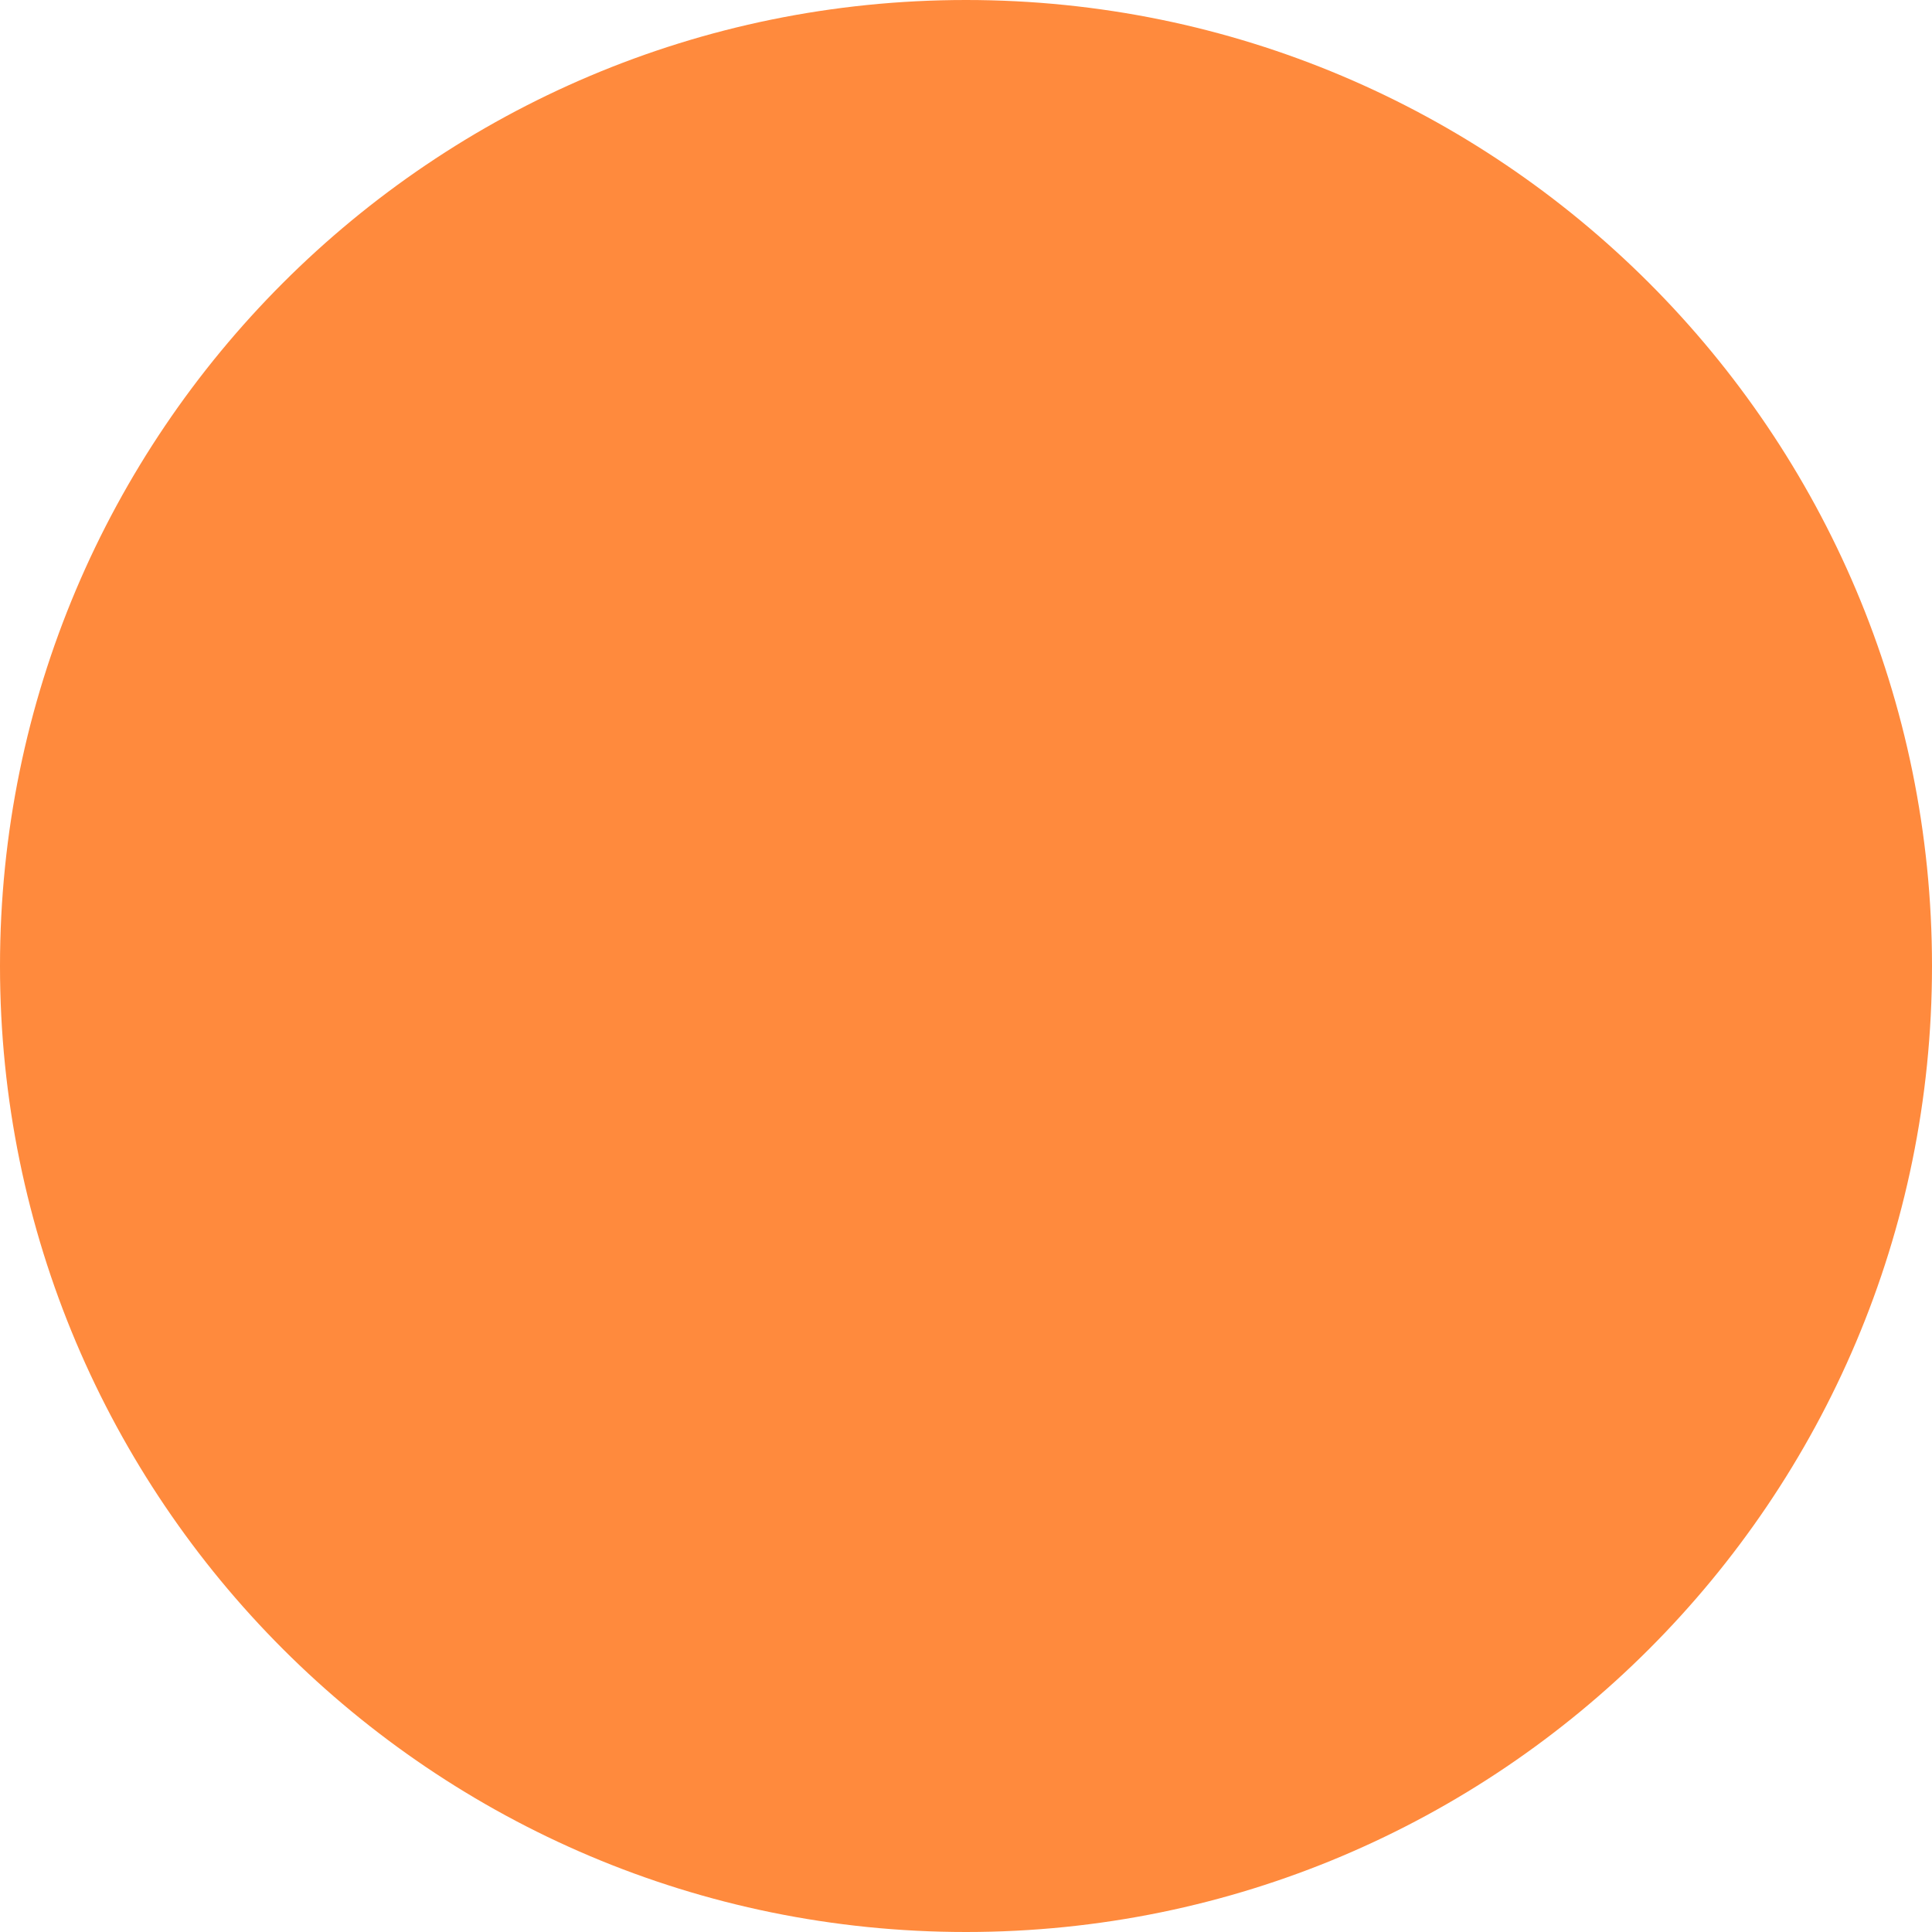
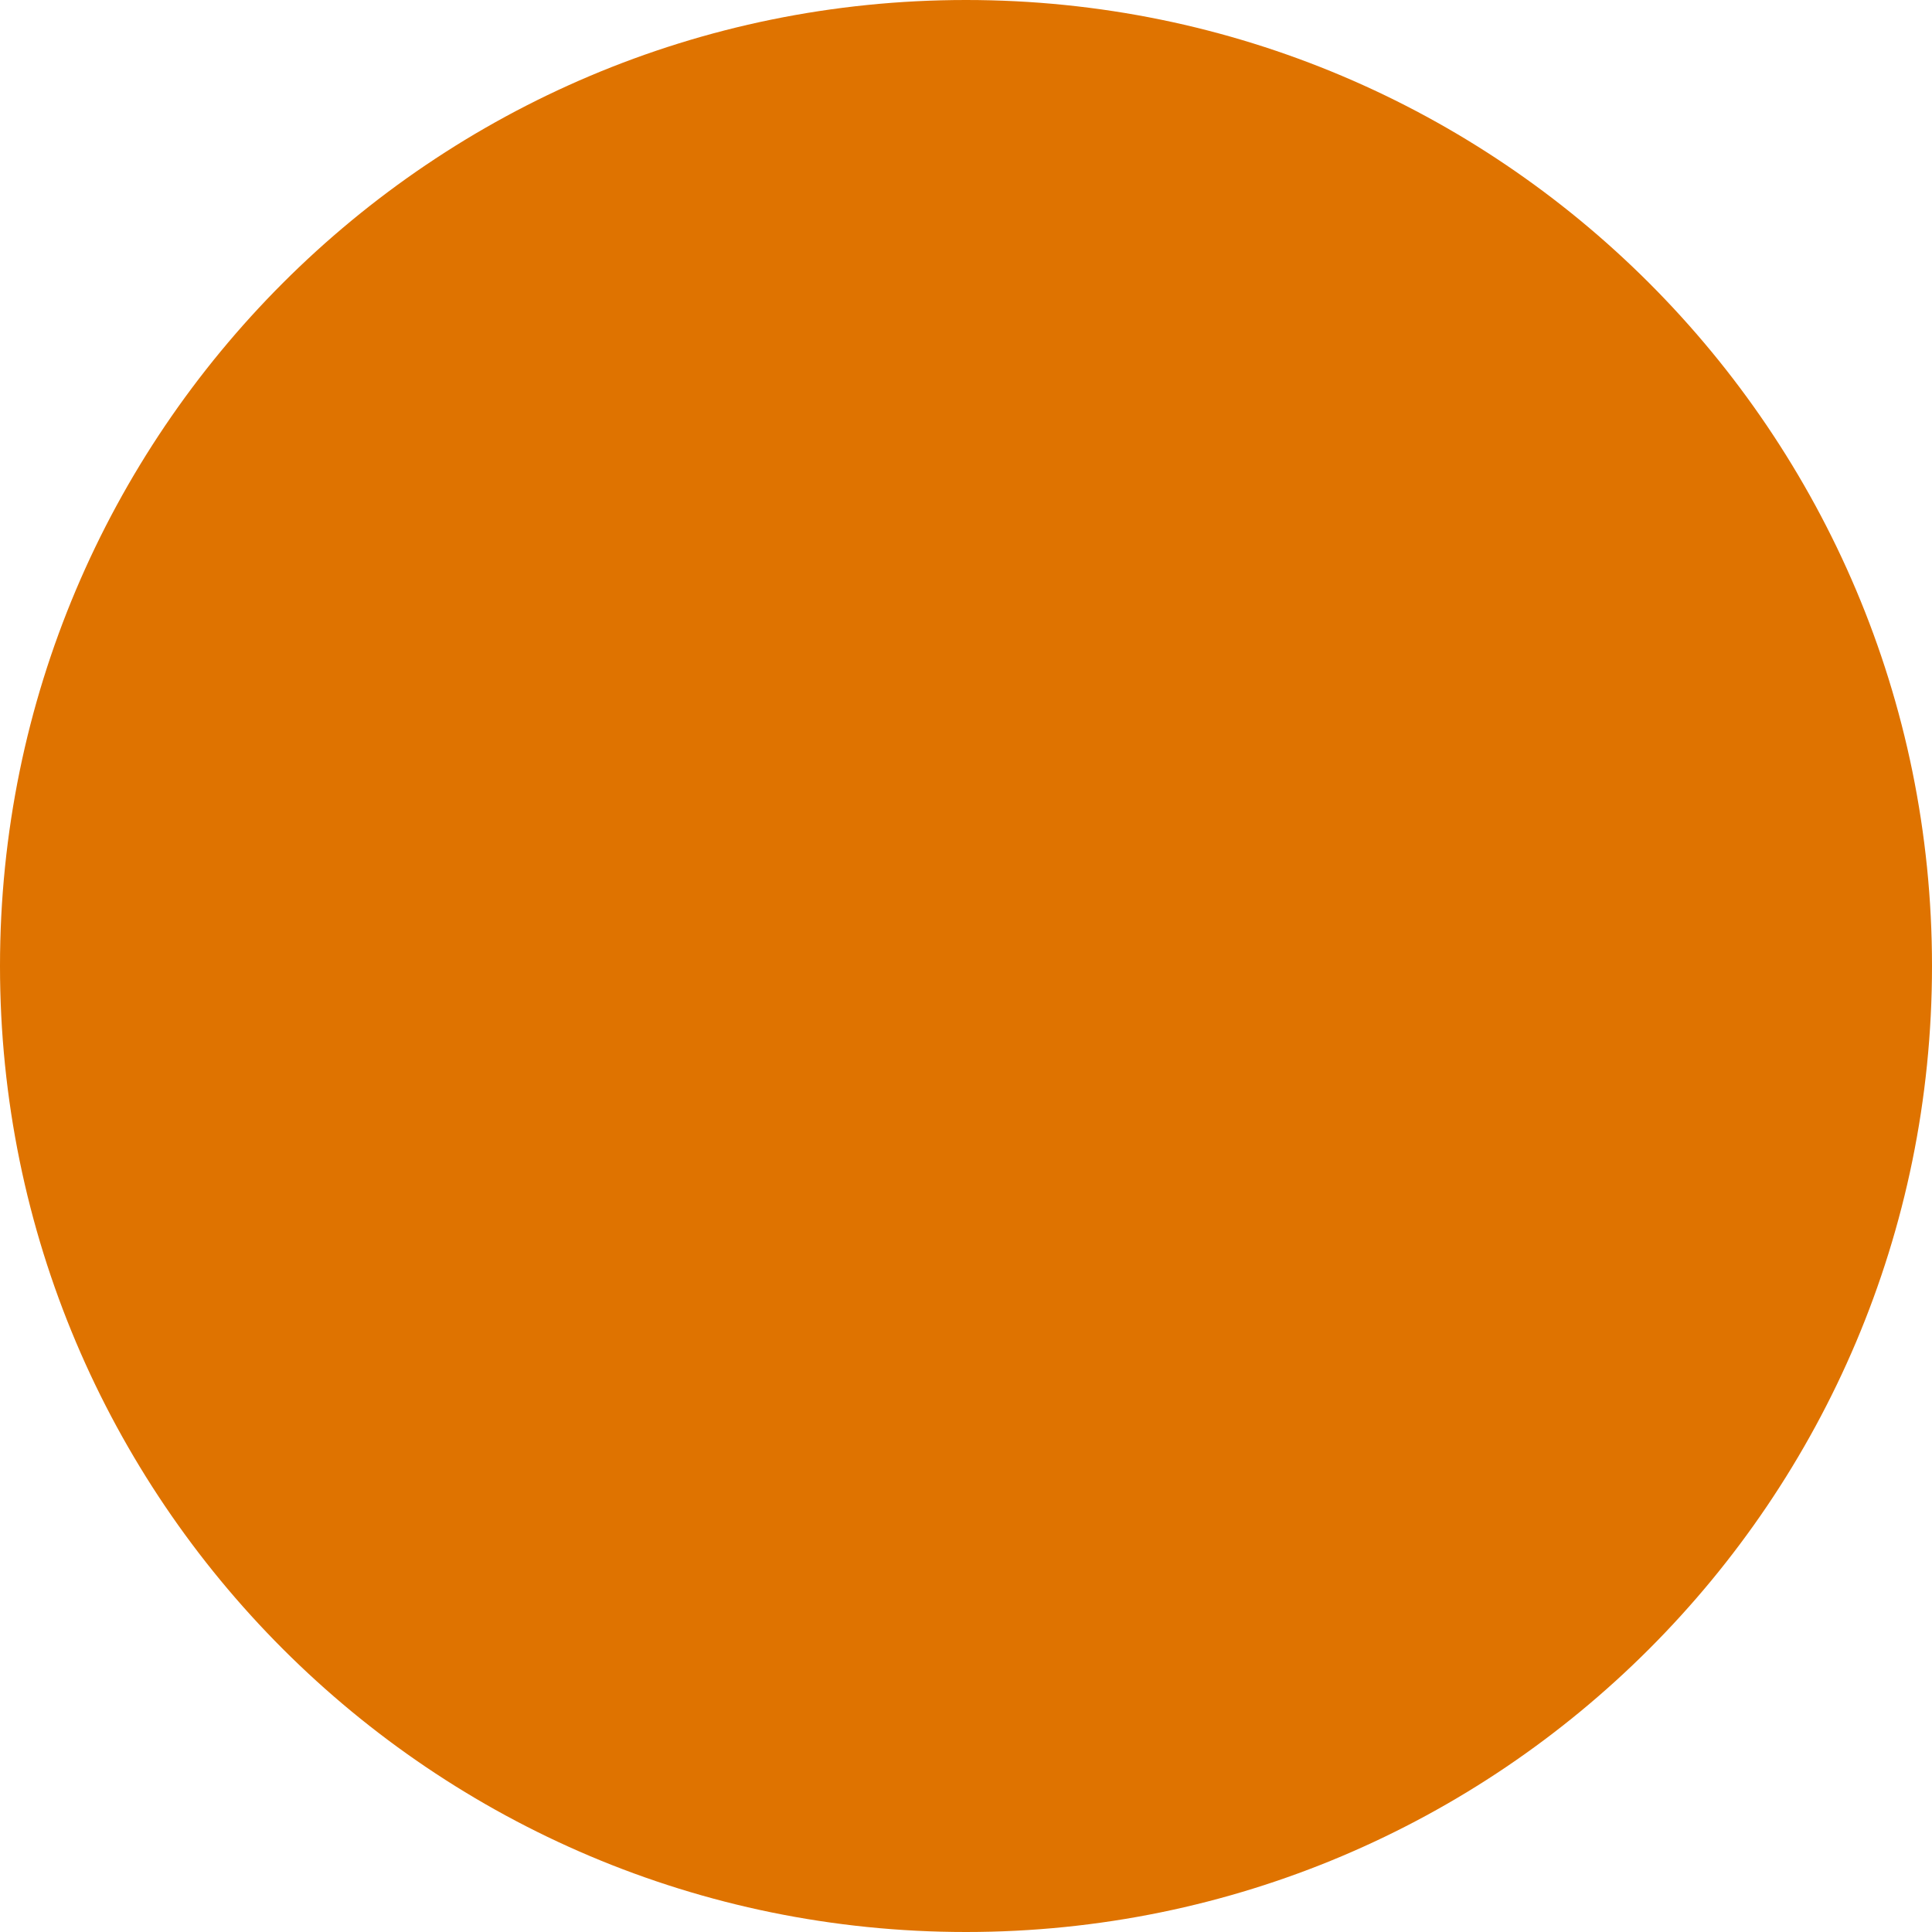
<svg xmlns="http://www.w3.org/2000/svg" preserveAspectRatio="none" overflow="visible" style="display: block;" width="6" height="6" viewBox="0 0 6 6" fill="none">
-   <circle id="Ellipse" cx="3" cy="3" r="3" fill="#FF8A3D" />
+   <circle id="Ellipse" cx="3" cy="3" r="3" fill="#DF7300" />
</svg>
